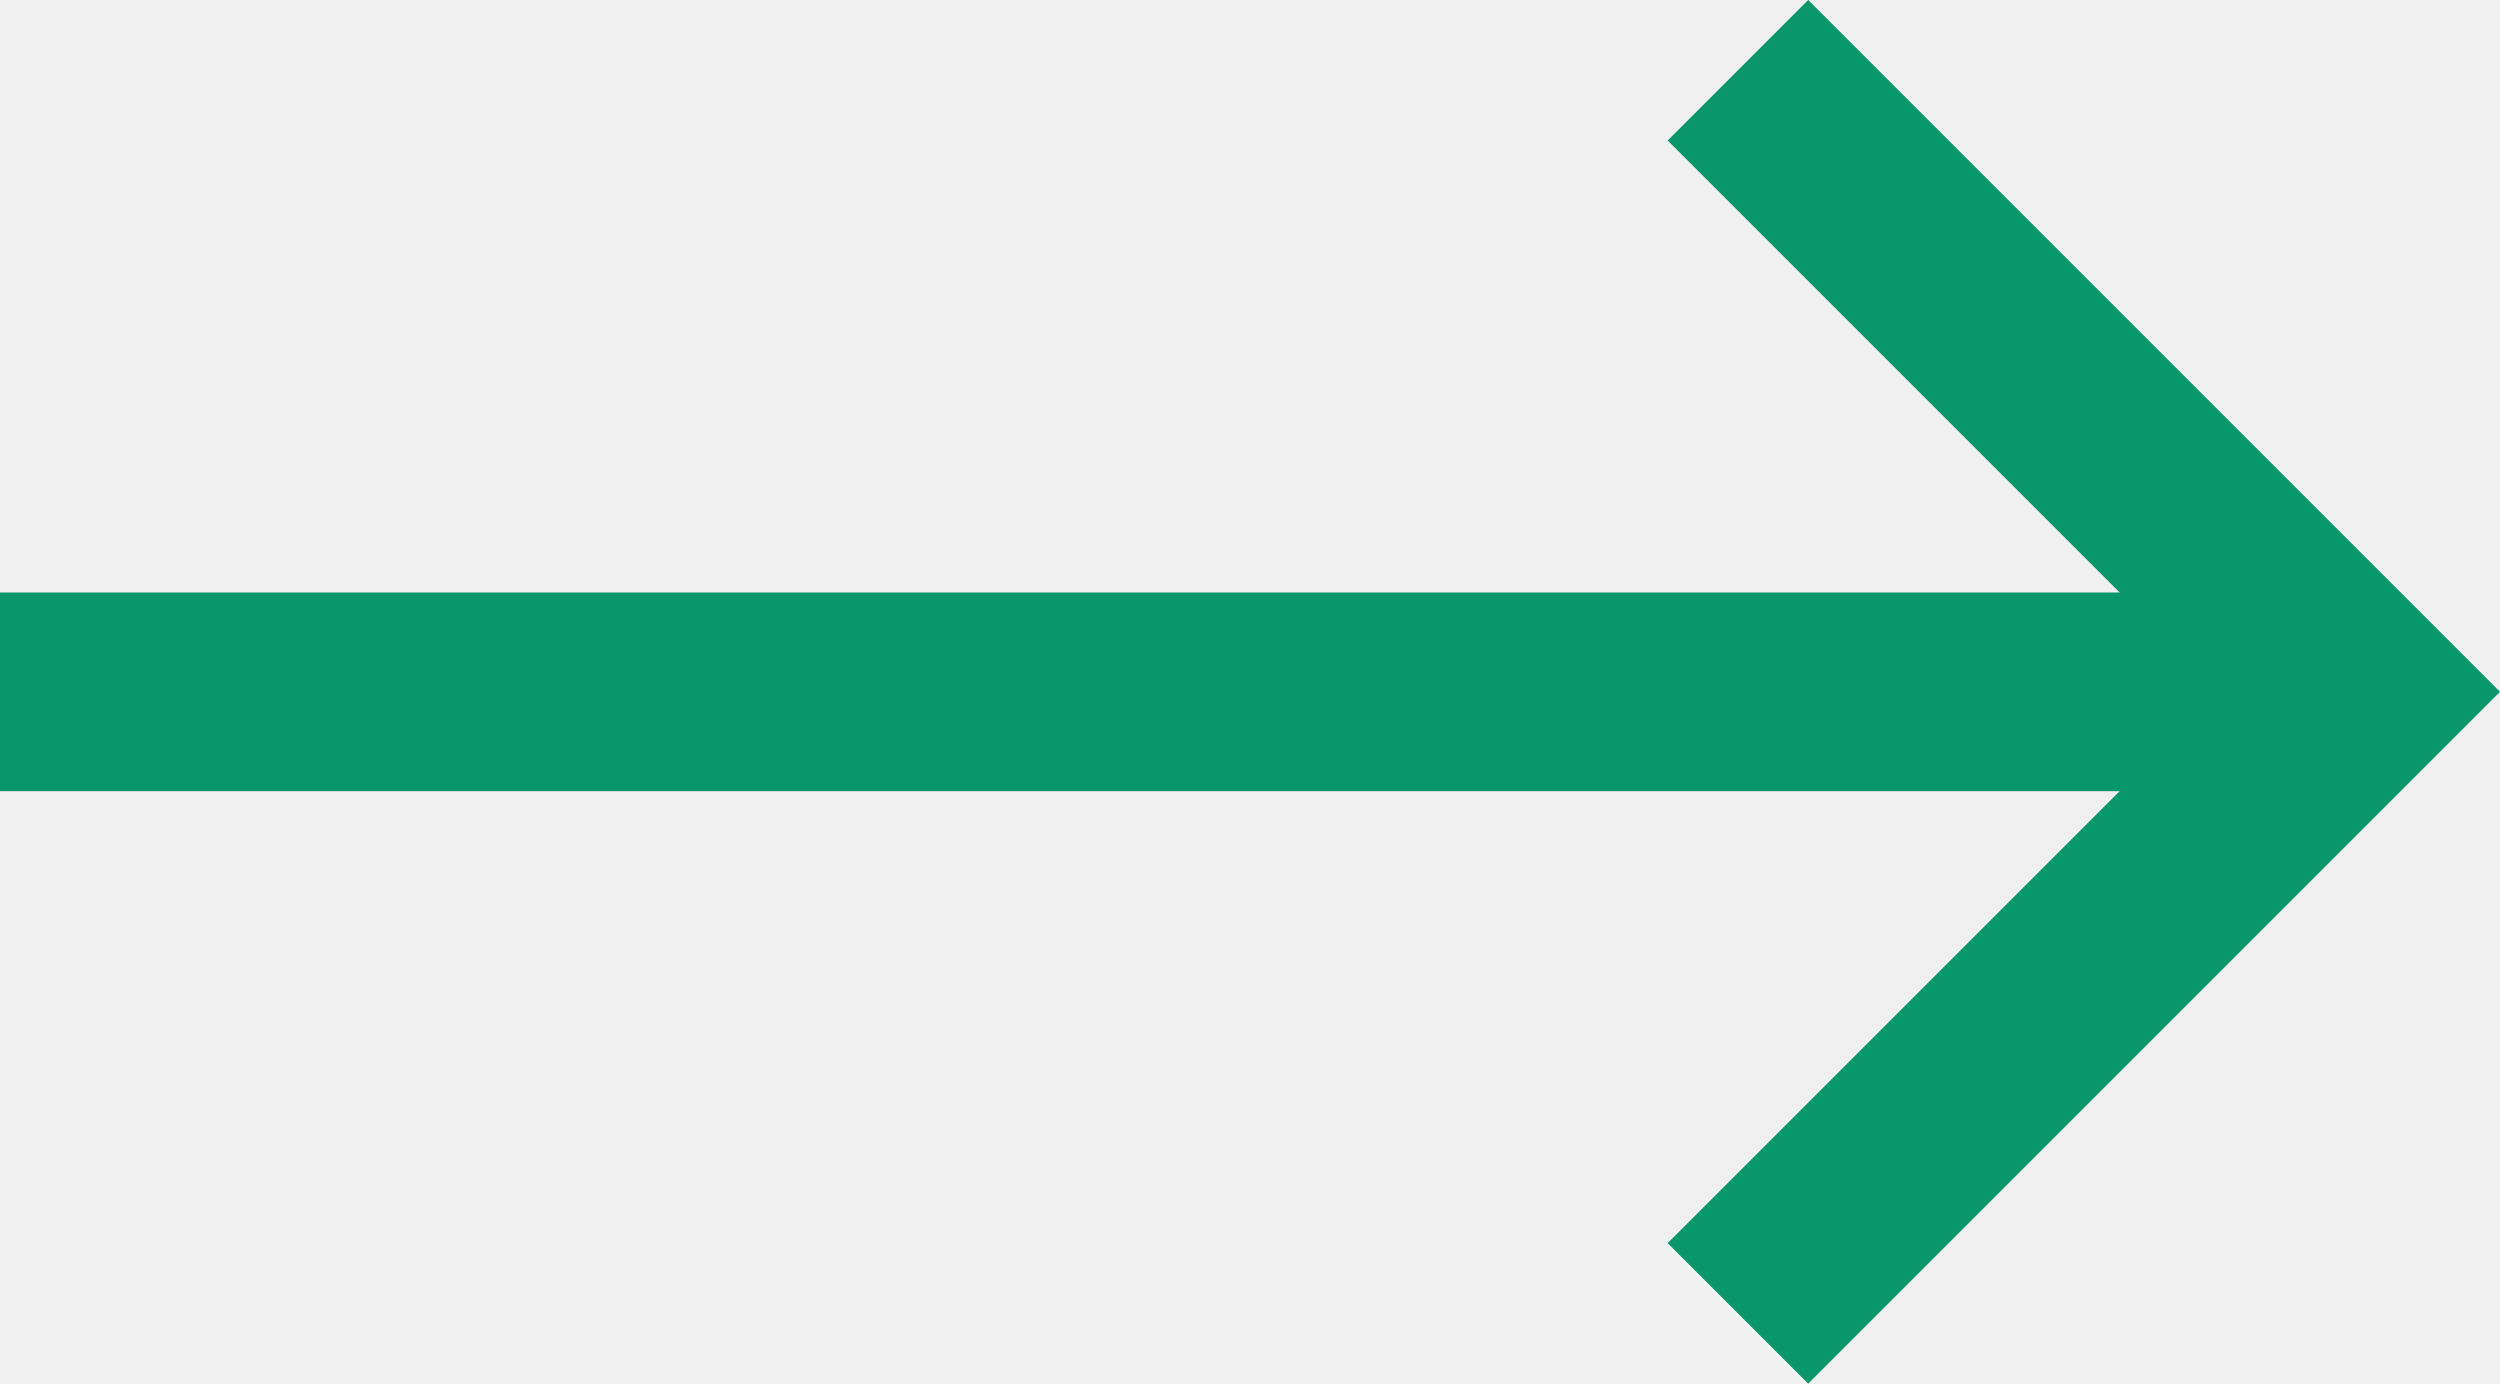
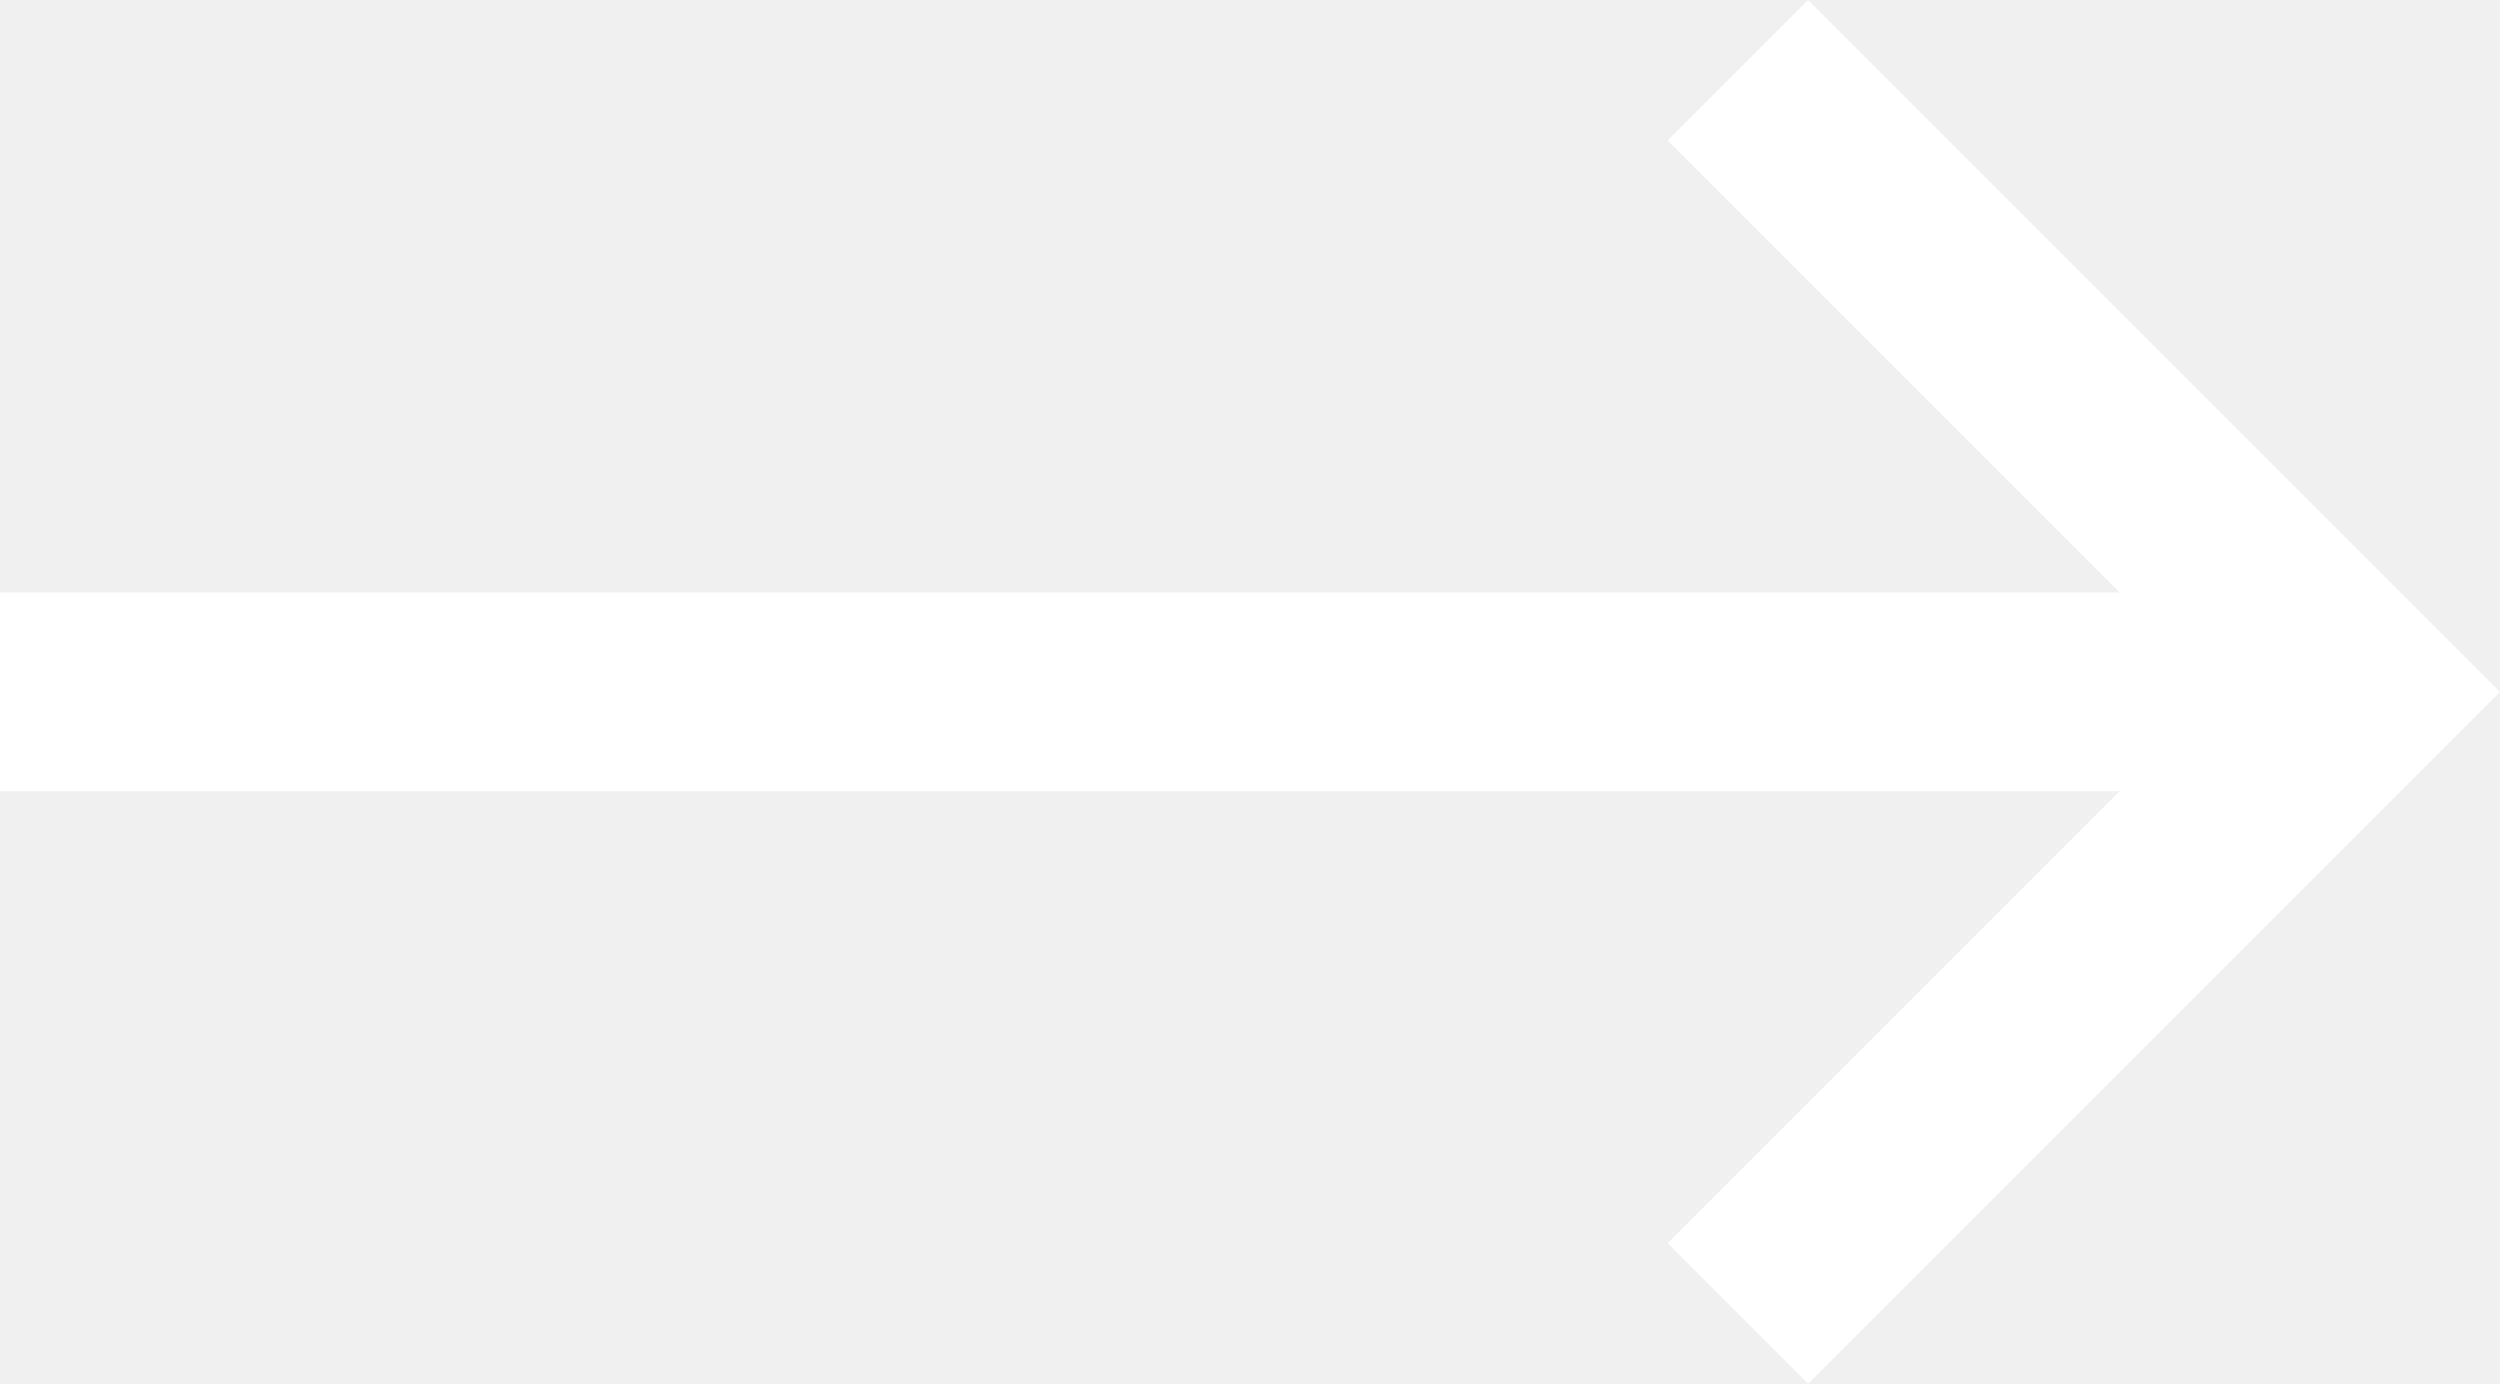
<svg xmlns="http://www.w3.org/2000/svg" width="25.158" height="13.924" viewBox="0 0 25.158 13.924">
  <g id="Group_14" data-name="Group 14" transform="translate(-614.256 960.707) rotate(-90)">
-     <path id="Path_8" data-name="Path 8" d="M960,592v23.744" transform="translate(-6.255 22.256)" fill="none" stroke="#089768" stroke-width="2" />
-     <path id="Path_9" data-name="Path 9" d="M946,689.5l6.255,6.255,6.255-6.255" transform="translate(1.49 -57.755)" fill="none" stroke="#089768" stroke-width="2" />
+     <path id="Path_8" data-name="Path 8" d="M960,592v23.744" transform="translate(-6.255 22.256)" fill="none" stroke="#ffffff" stroke-width="2" />
+     <path id="Path_9" data-name="Path 9" d="M946,689.5l6.255,6.255,6.255-6.255" transform="translate(1.49 -57.755)" fill="none" stroke="#ffffff" stroke-width="2" />
  </g>
</svg>
